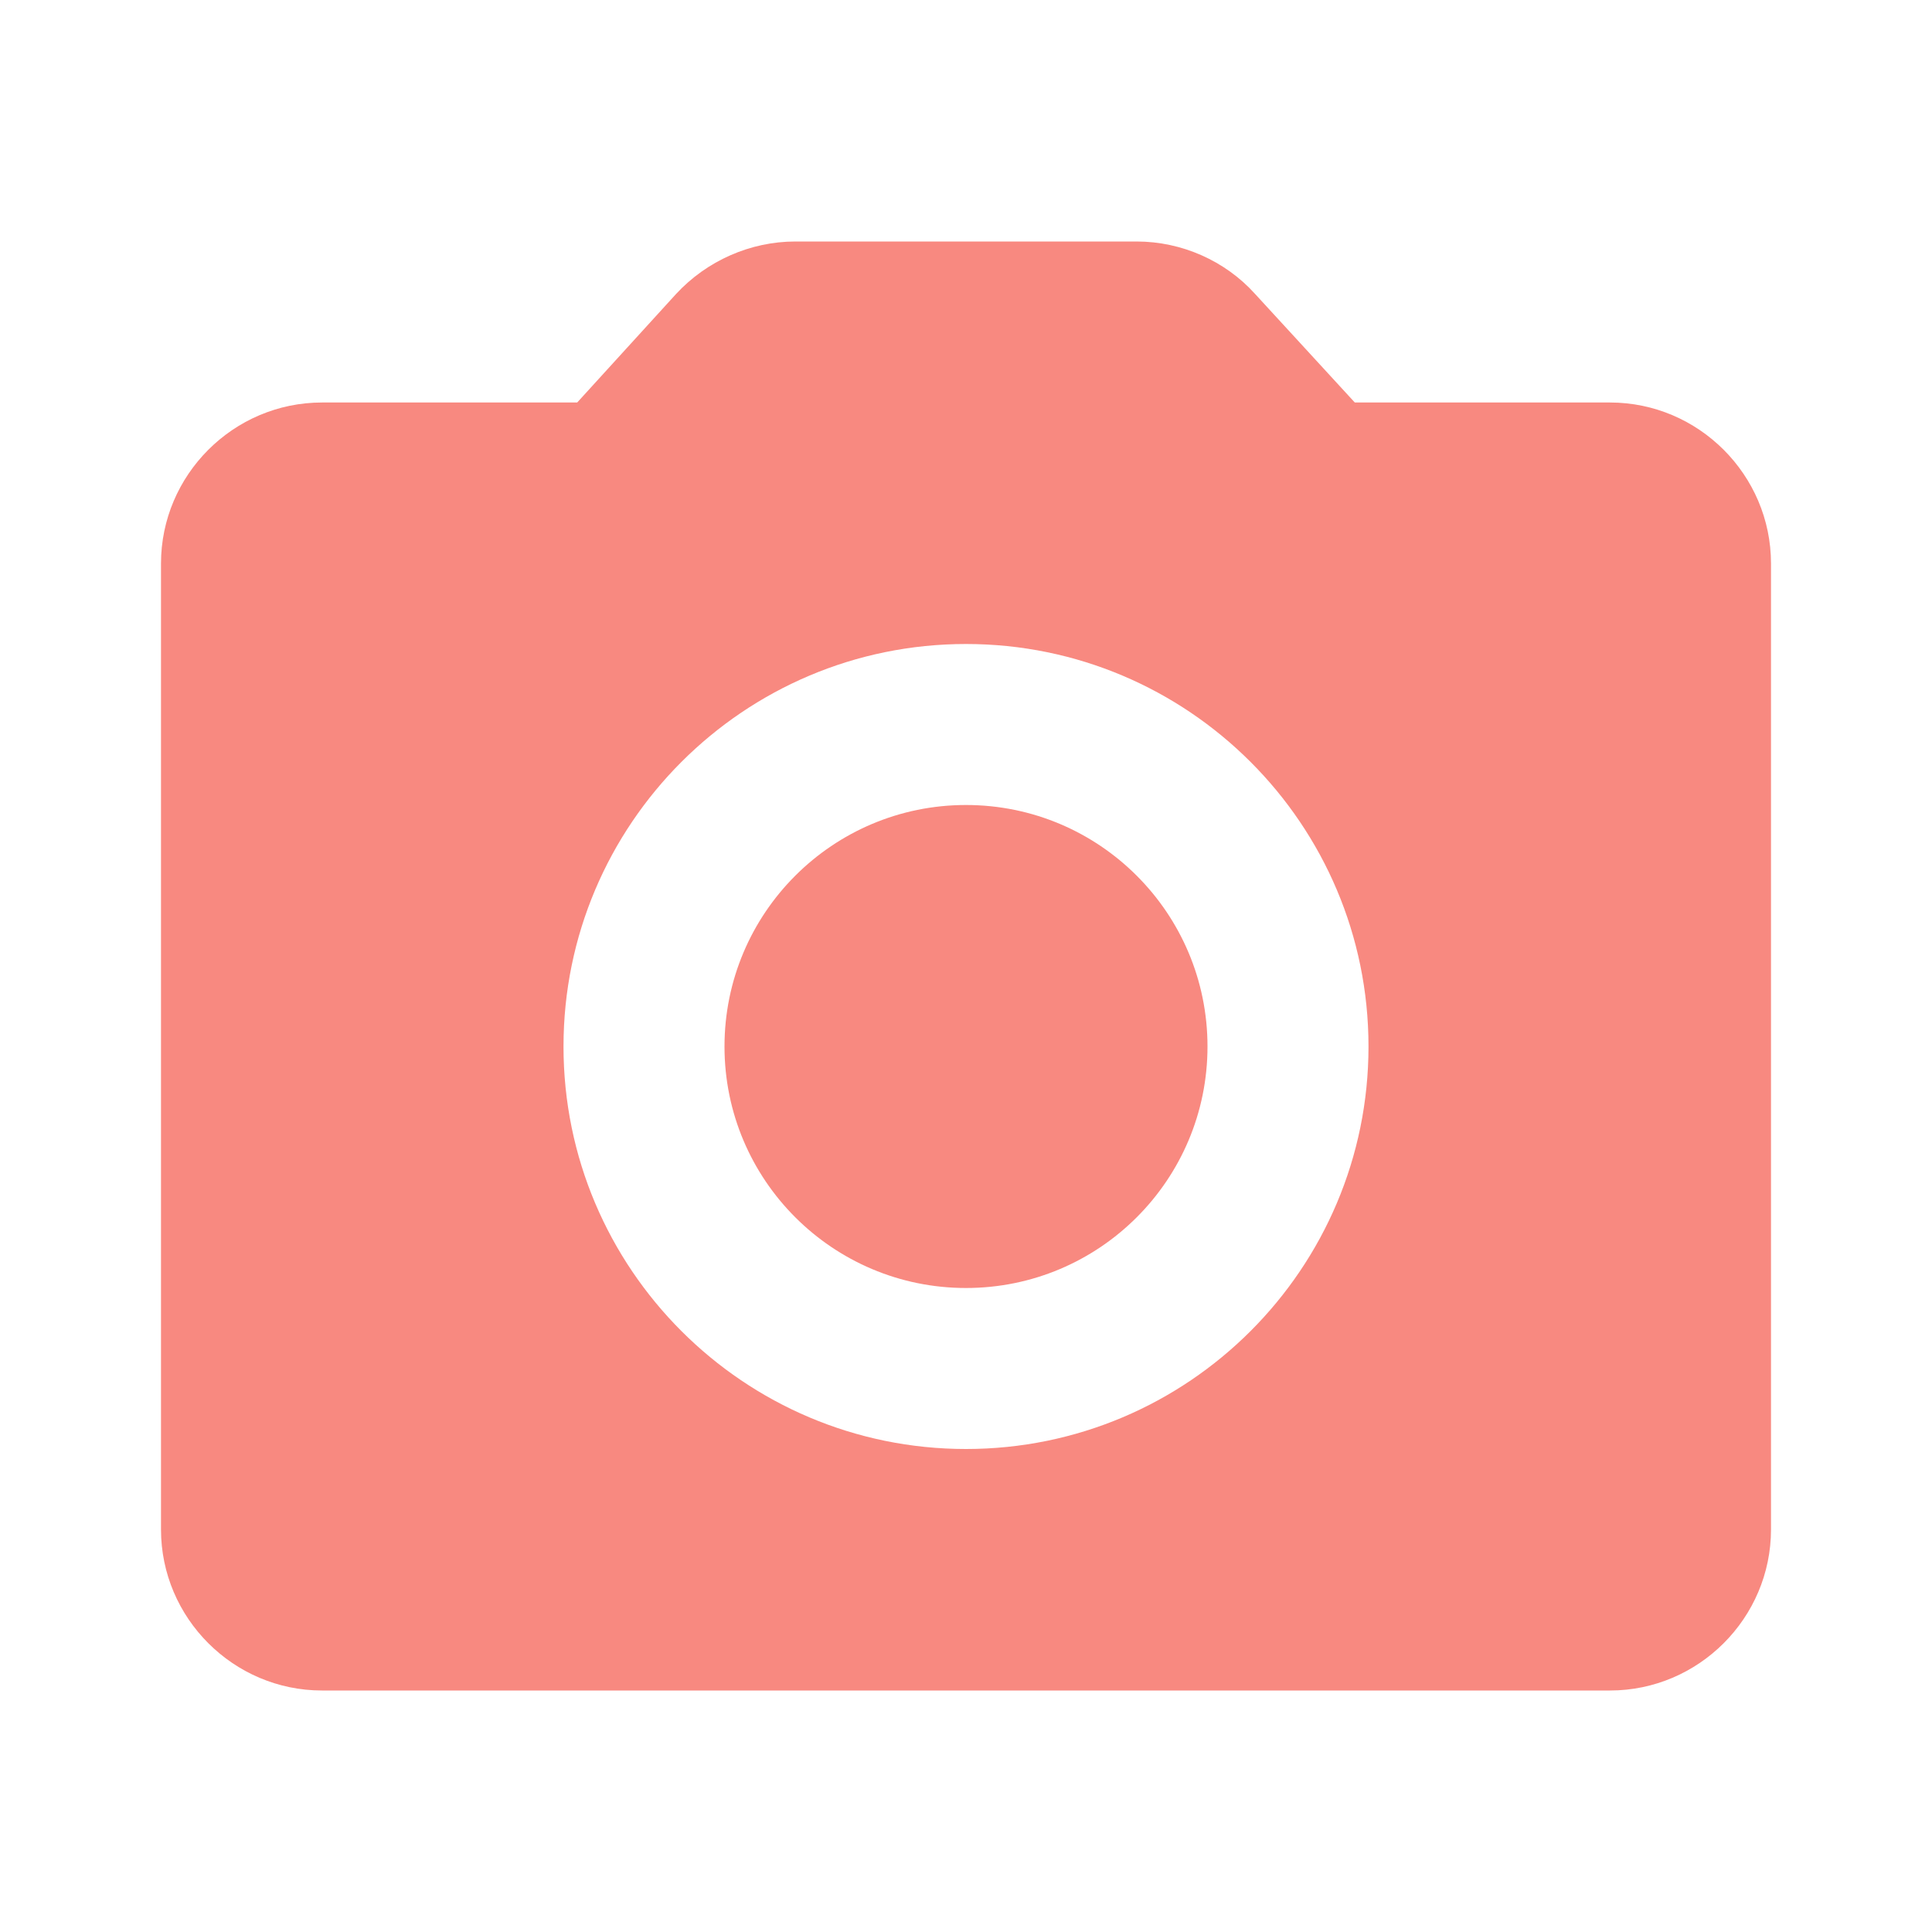
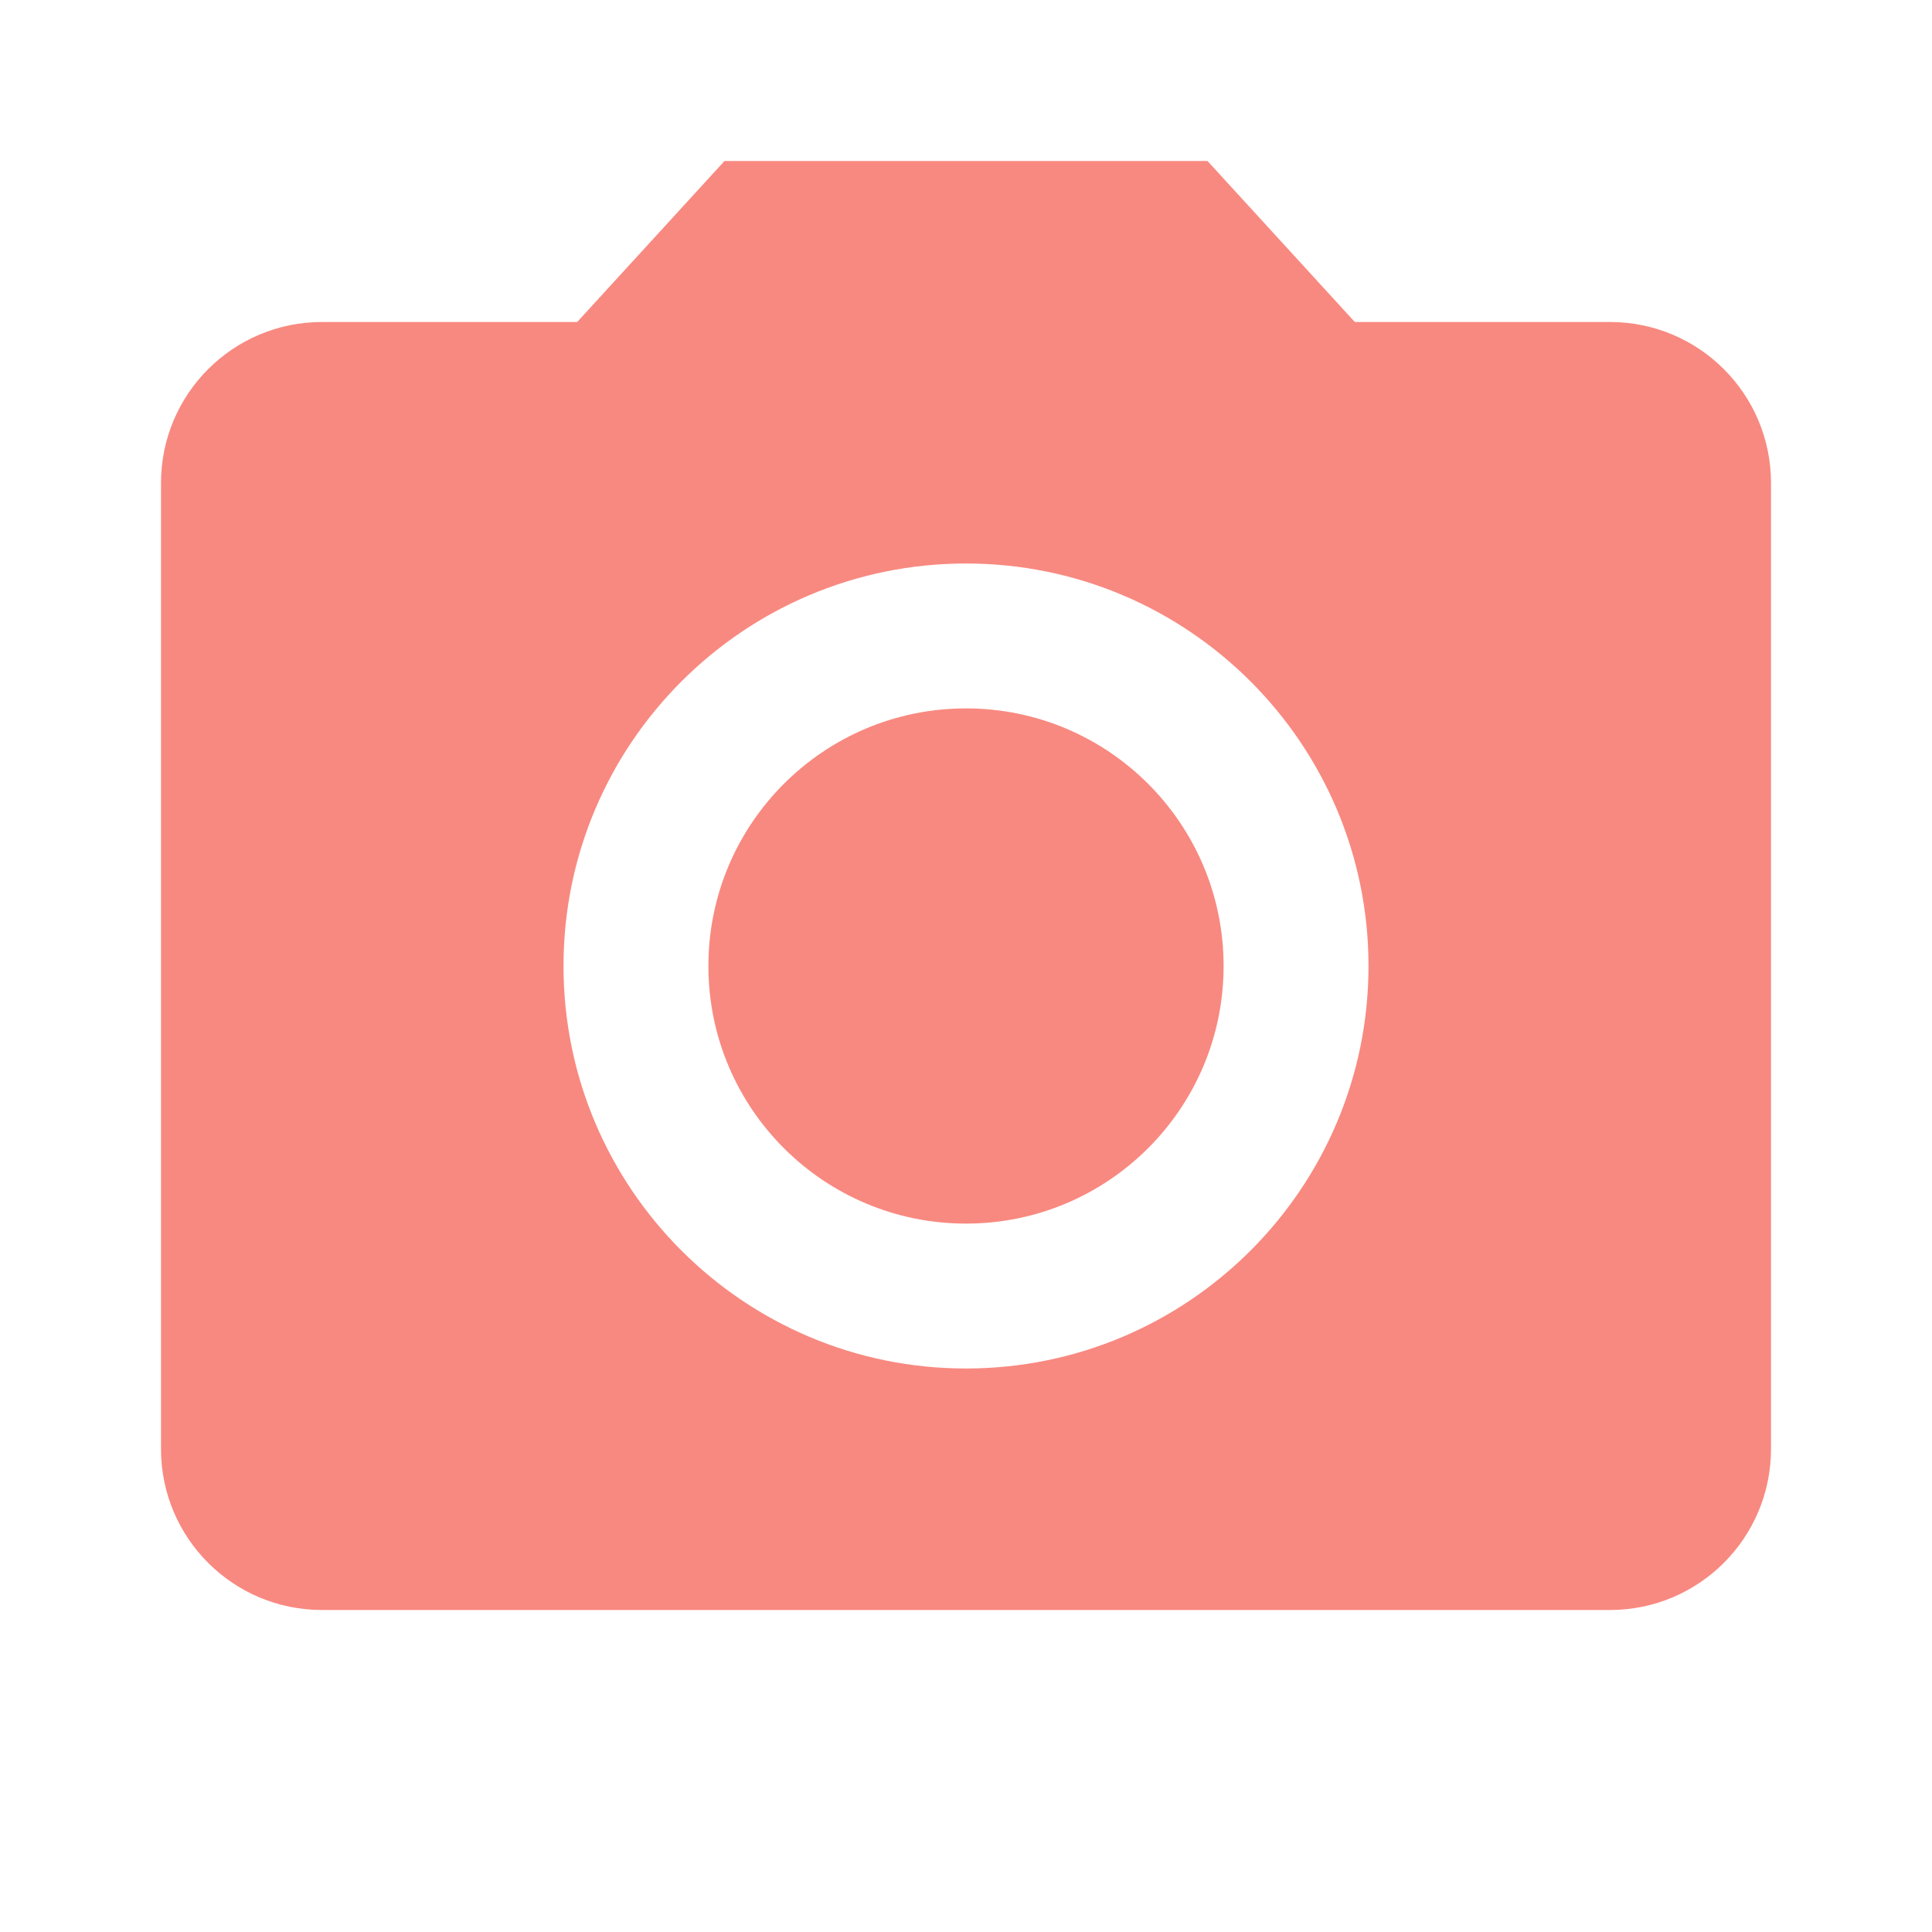
- <svg xmlns="http://www.w3.org/2000/svg" width="48" height="48" viewBox="0 0 45 45" id="svg2" version="1.1">
+ <svg xmlns="http://www.w3.org/2000/svg" width="48" height="48" viewBox="0 0 48 48" id="svg2" version="1.1">
  <defs id="defs10" />
-   <g id="g831">
-     <circle cx="22.5" cy="24.375" r="5.625" id="circle825" style="fill:#f44336;fill-opacity:0.627;stroke-width:1.875" />
-     <path d="m 37.5,9.375 h -5.944 l -2.325,-2.531 C 28.538,6.075 27.525,5.625 26.475,5.625 h -7.95 c -1.05,0 -2.062,0.45 -2.775,1.219 l -2.306,2.531 H 7.5 c -2.062,0 -3.75,1.688 -3.75,3.75 v 22.5 c 0,2.062 1.688,3.75 3.75,3.75 H 37.5 c 2.062,0 3.75,-1.688 3.75,-3.75 v -22.5 c 0,-2.062 -1.688,-3.75 -3.75,-3.75 z M 22.5,33.75 c -5.175,0 -9.375,-4.2 -9.375,-9.375 0,-5.175 4.2,-9.375 9.375,-9.375 5.175,0 9.375,4.2 9.375,9.375 0,5.175 -4.2,9.375 -9.375,9.375 z" id="path827" style="fill:#f44336;fill-opacity:0.627;stroke-width:1.875" />
-   </g>
+   <circle cx="24" cy="24" r="6.4" id="circle4" style="fill:#f44336;fill-opacity:0.627" />
+   <path d="M18 4l-3.66 4H8c-2.21 0-4 1.79-4 4v24c0 2.21 1.79 4 4 4h32c2.21 0 4-1.79 4-4V12c0-2.21-1.79-4-4-4h-6.34L30 4H18zm6 30c-5.52 0-10-4.48-10-10s4.48-10 10-10 10 4.48 10 10-4.48 10-10 10z" id="path6" style="fill:#f44336;fill-opacity:0.627" />
</svg>
